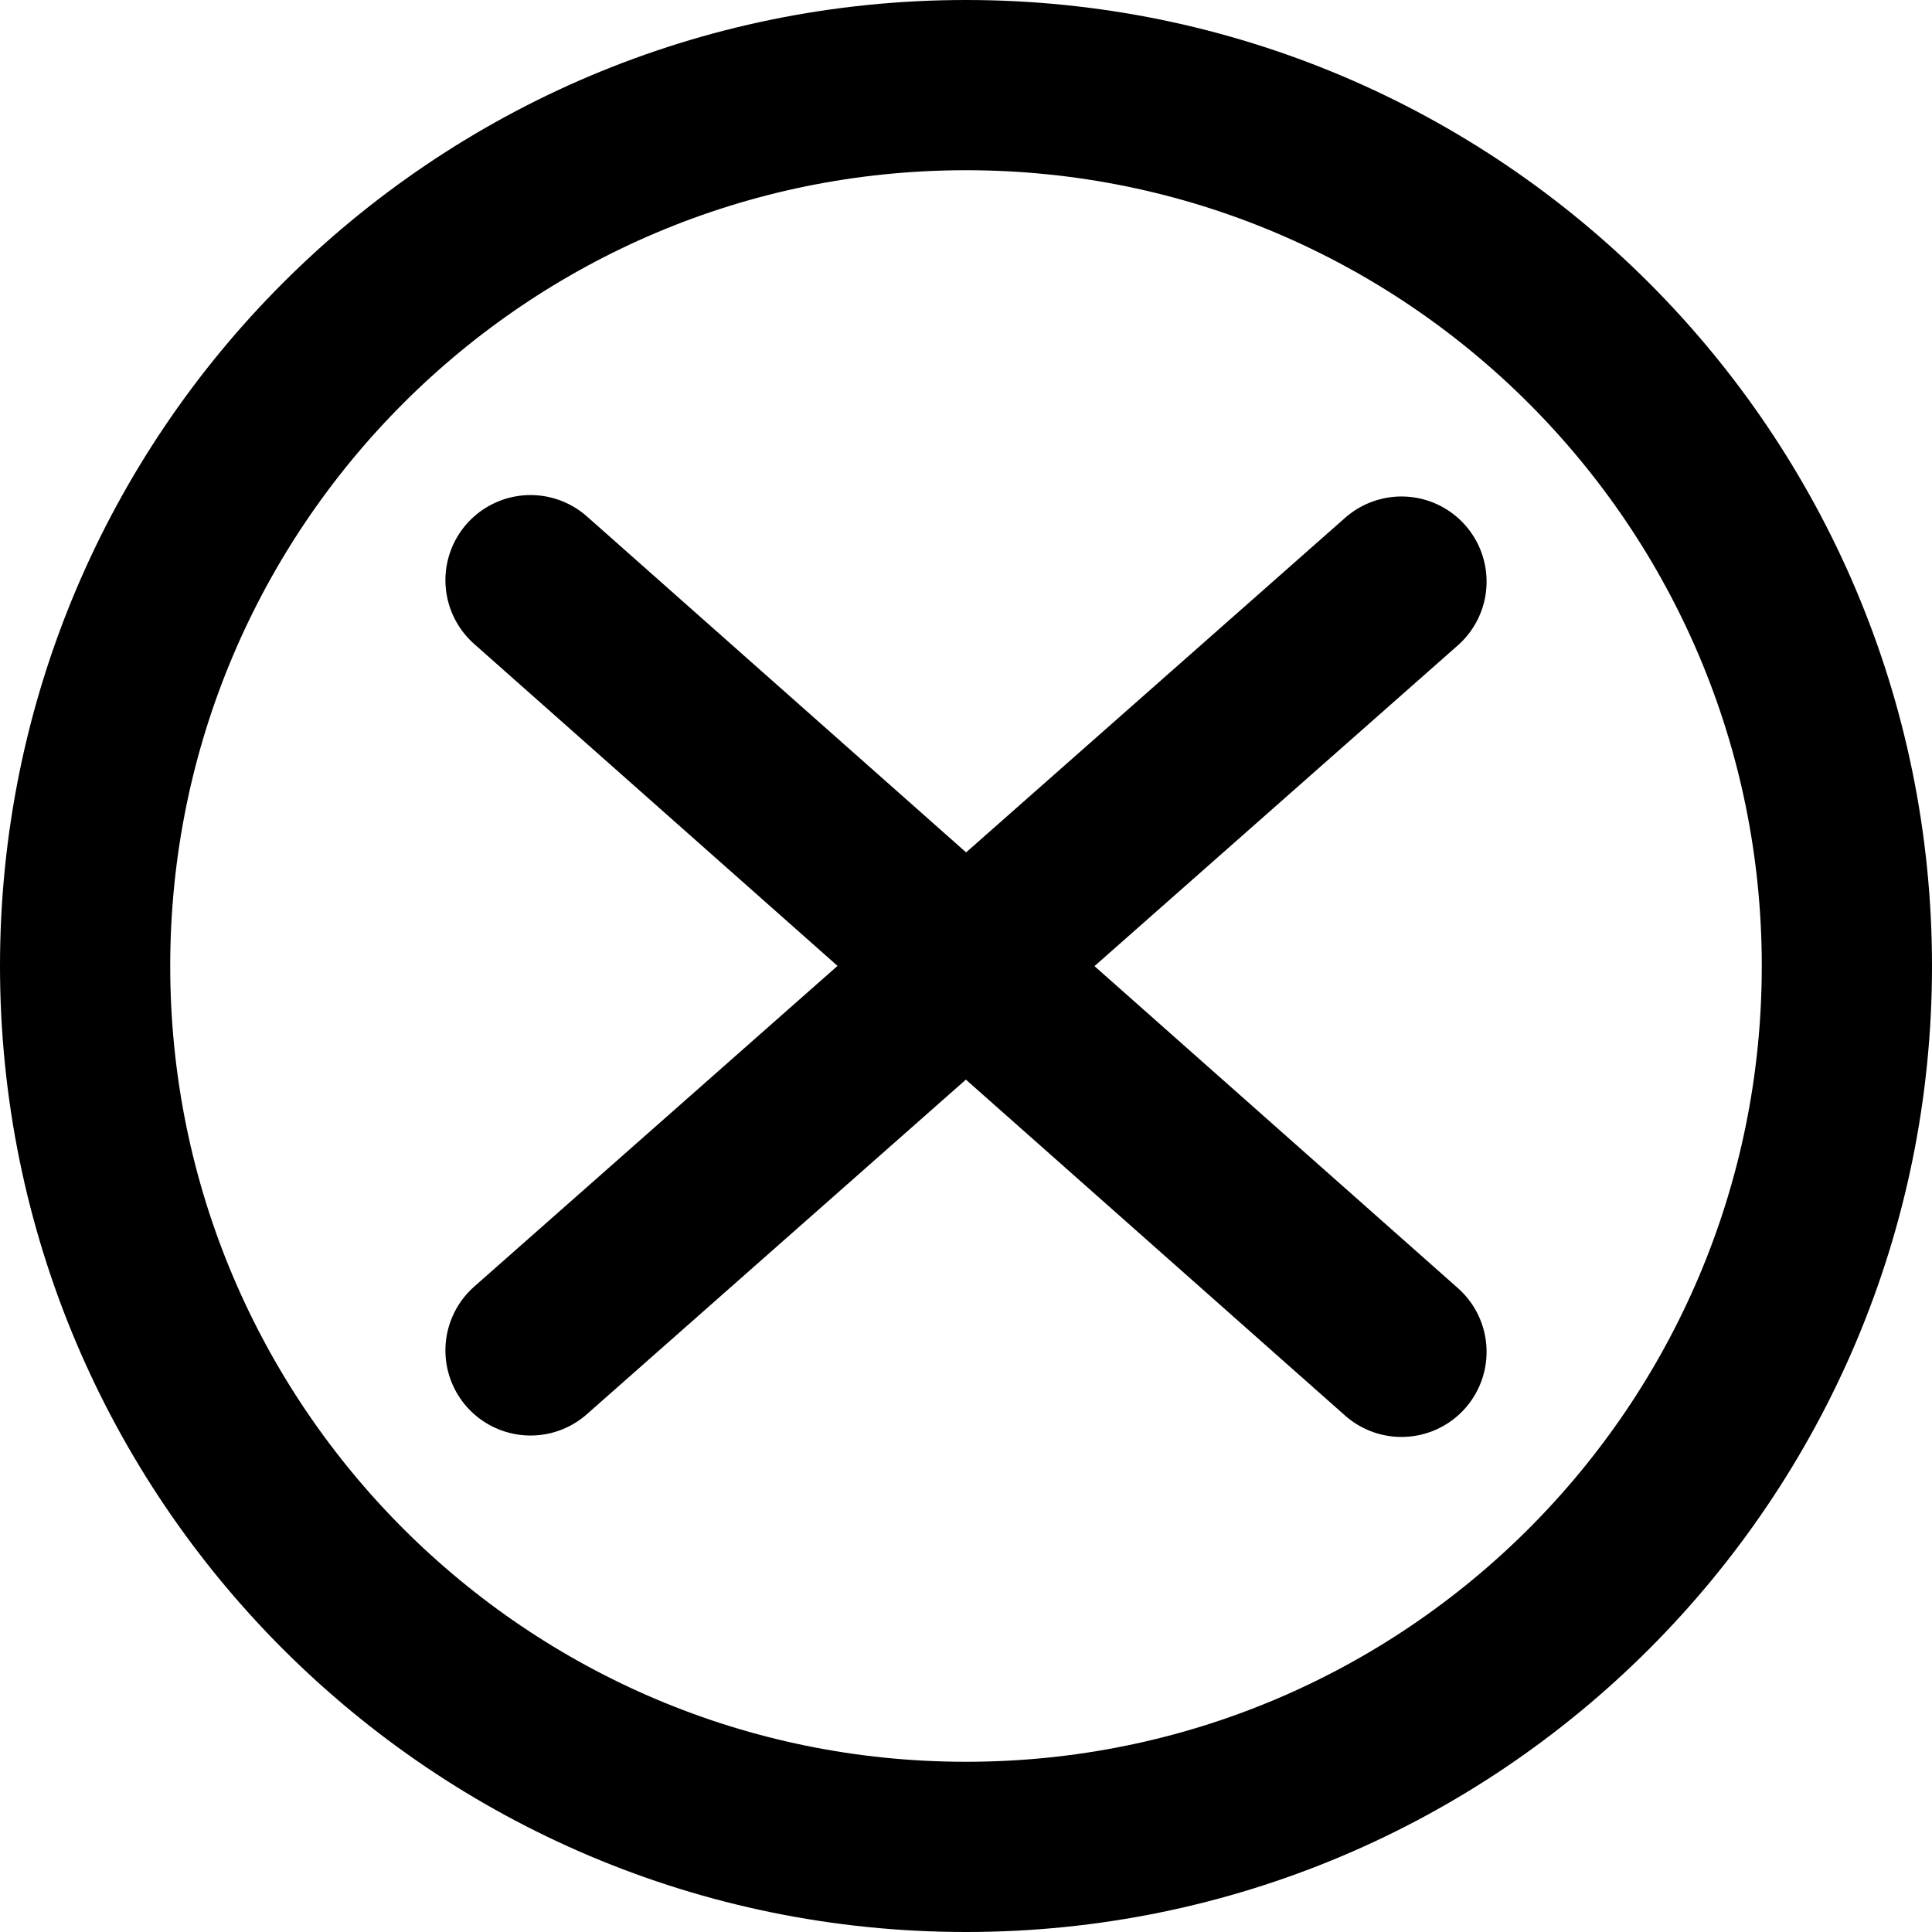
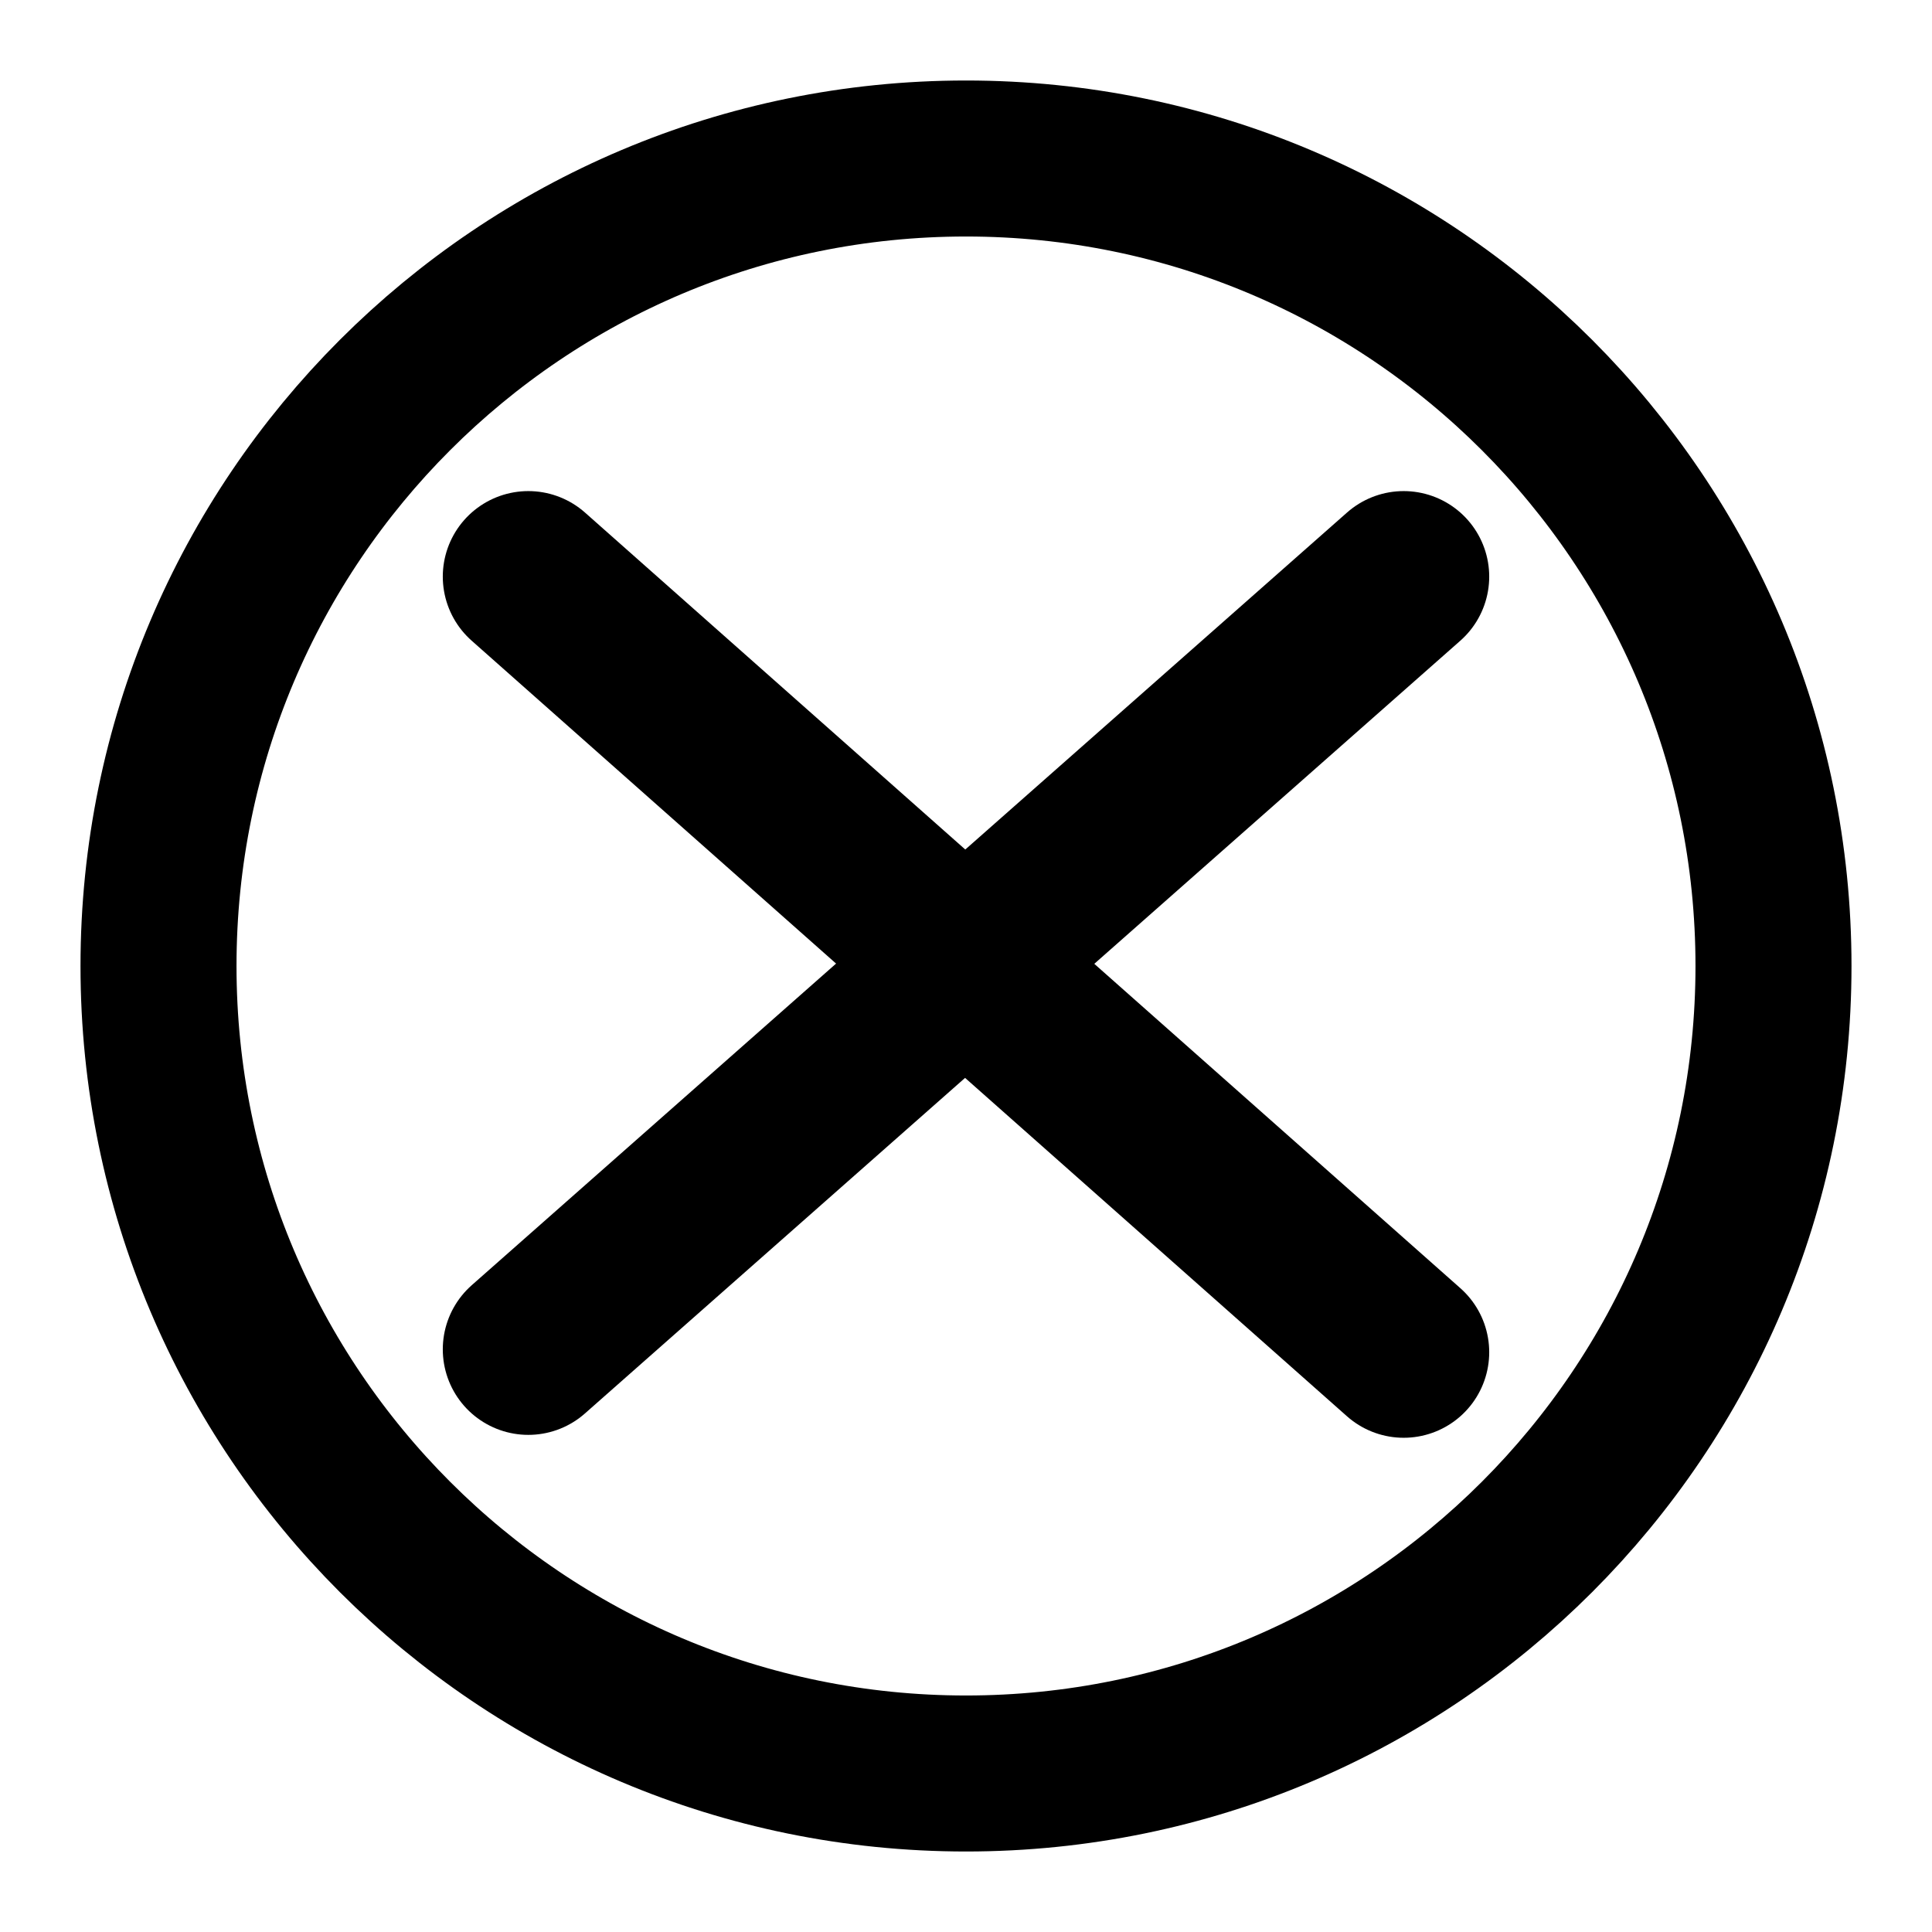
- <svg xmlns="http://www.w3.org/2000/svg" viewBox="0 0 136.2 136.2" version="1.1">
-   <circle class="path circle" fill="none" stroke="currentColor" stroke-width="12" stroke-miterlimit="10" cx="68.1" cy="68.1" r="62.1" />
-   <line class="path line" fill="none" stroke="currentColor" stroke-width="12" stroke-linecap="round" stroke-miterlimit="10" x1="37.4" y1="40.9" x2="98.8" y2="95.3" />
-   <line class="path line" fill="none" stroke="currentColor" stroke-width="12" stroke-linecap="round" stroke-miterlimit="10" x1="98.8" y1="41" x2="37.4" y2="95.2" />
+ <svg xmlns="http://www.w3.org/2000/svg" viewBox="0 0 24 24" width="24" height="24" fill="currentColor">
+   <circle class="path circle" fill="none" stroke="currentColor" stroke-width="1.938" stroke-miterlimit="10" cx="12" cy="12" r="10.031" />
+   <line class="path line" fill="none" stroke="currentColor" stroke-width="2.125" stroke-linecap="round" stroke-miterlimit="10" x1="6.563" y1="7.163" x2="17.437" y2="16.798" />
+   <line class="path line" fill="none" stroke="currentColor" stroke-width="2.125" stroke-linecap="round" stroke-miterlimit="10" x1="17.437" y1="7.163" x2="6.563" y2="16.762" />
</svg>
